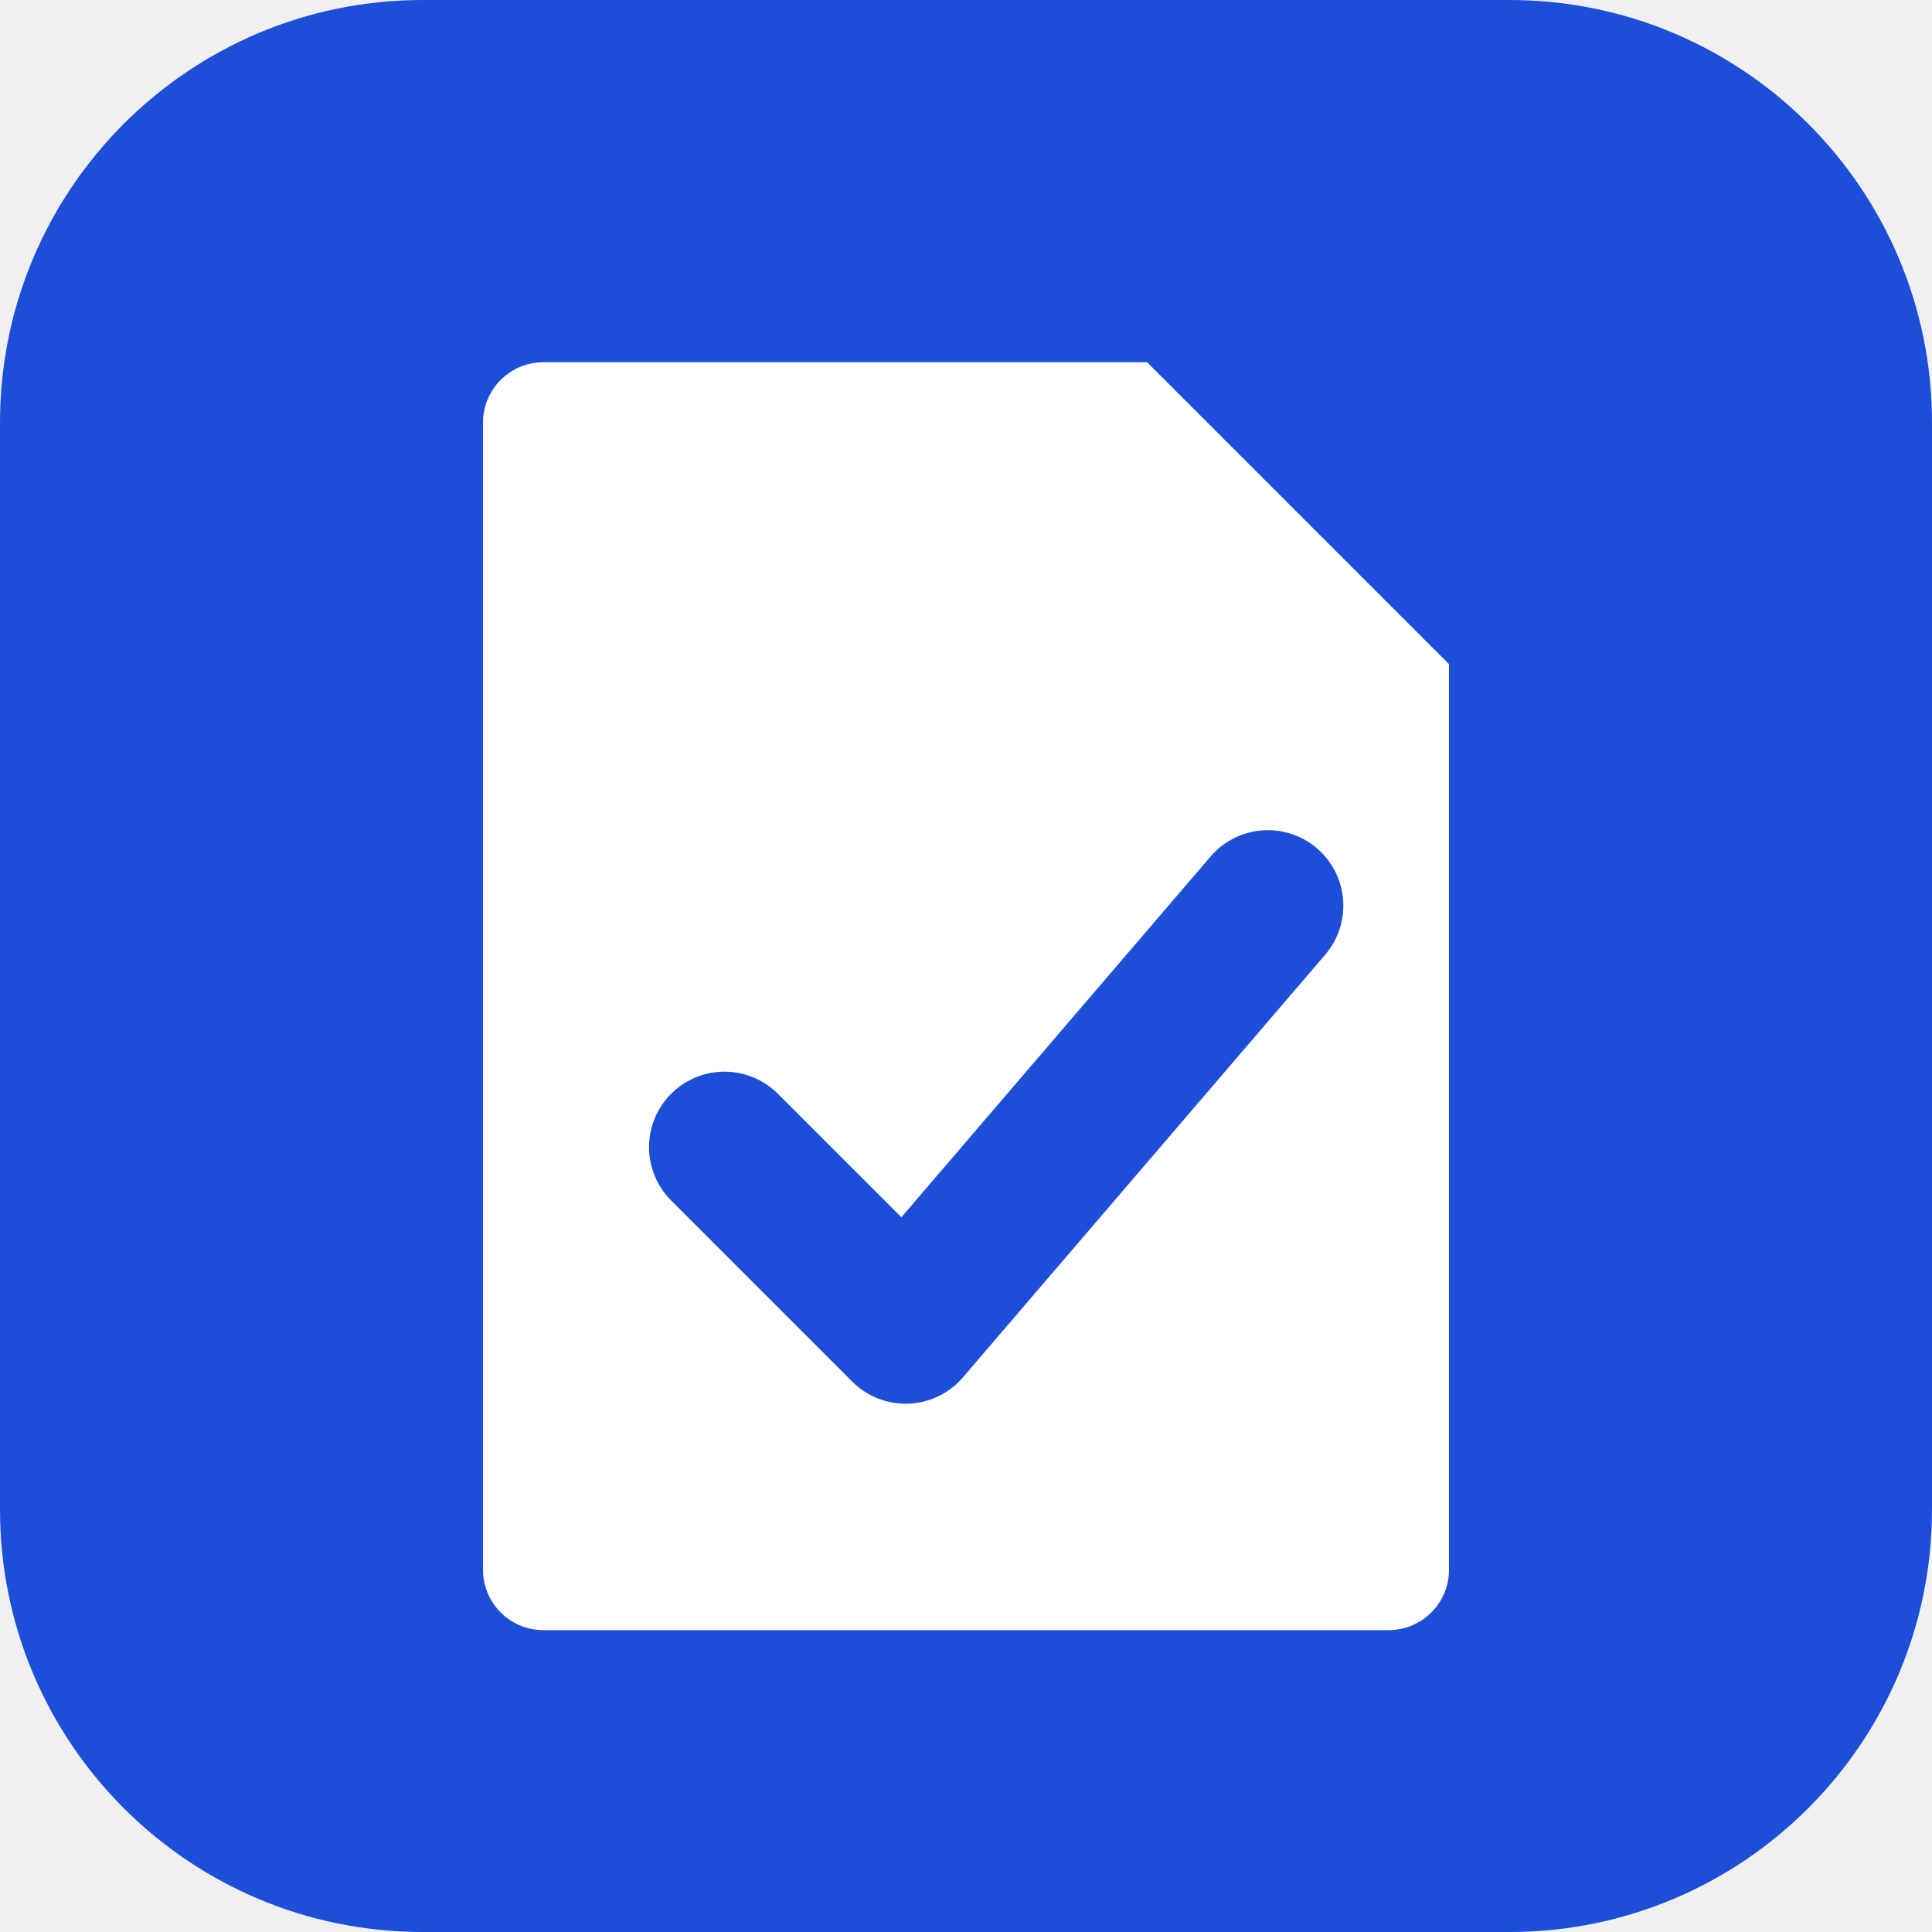
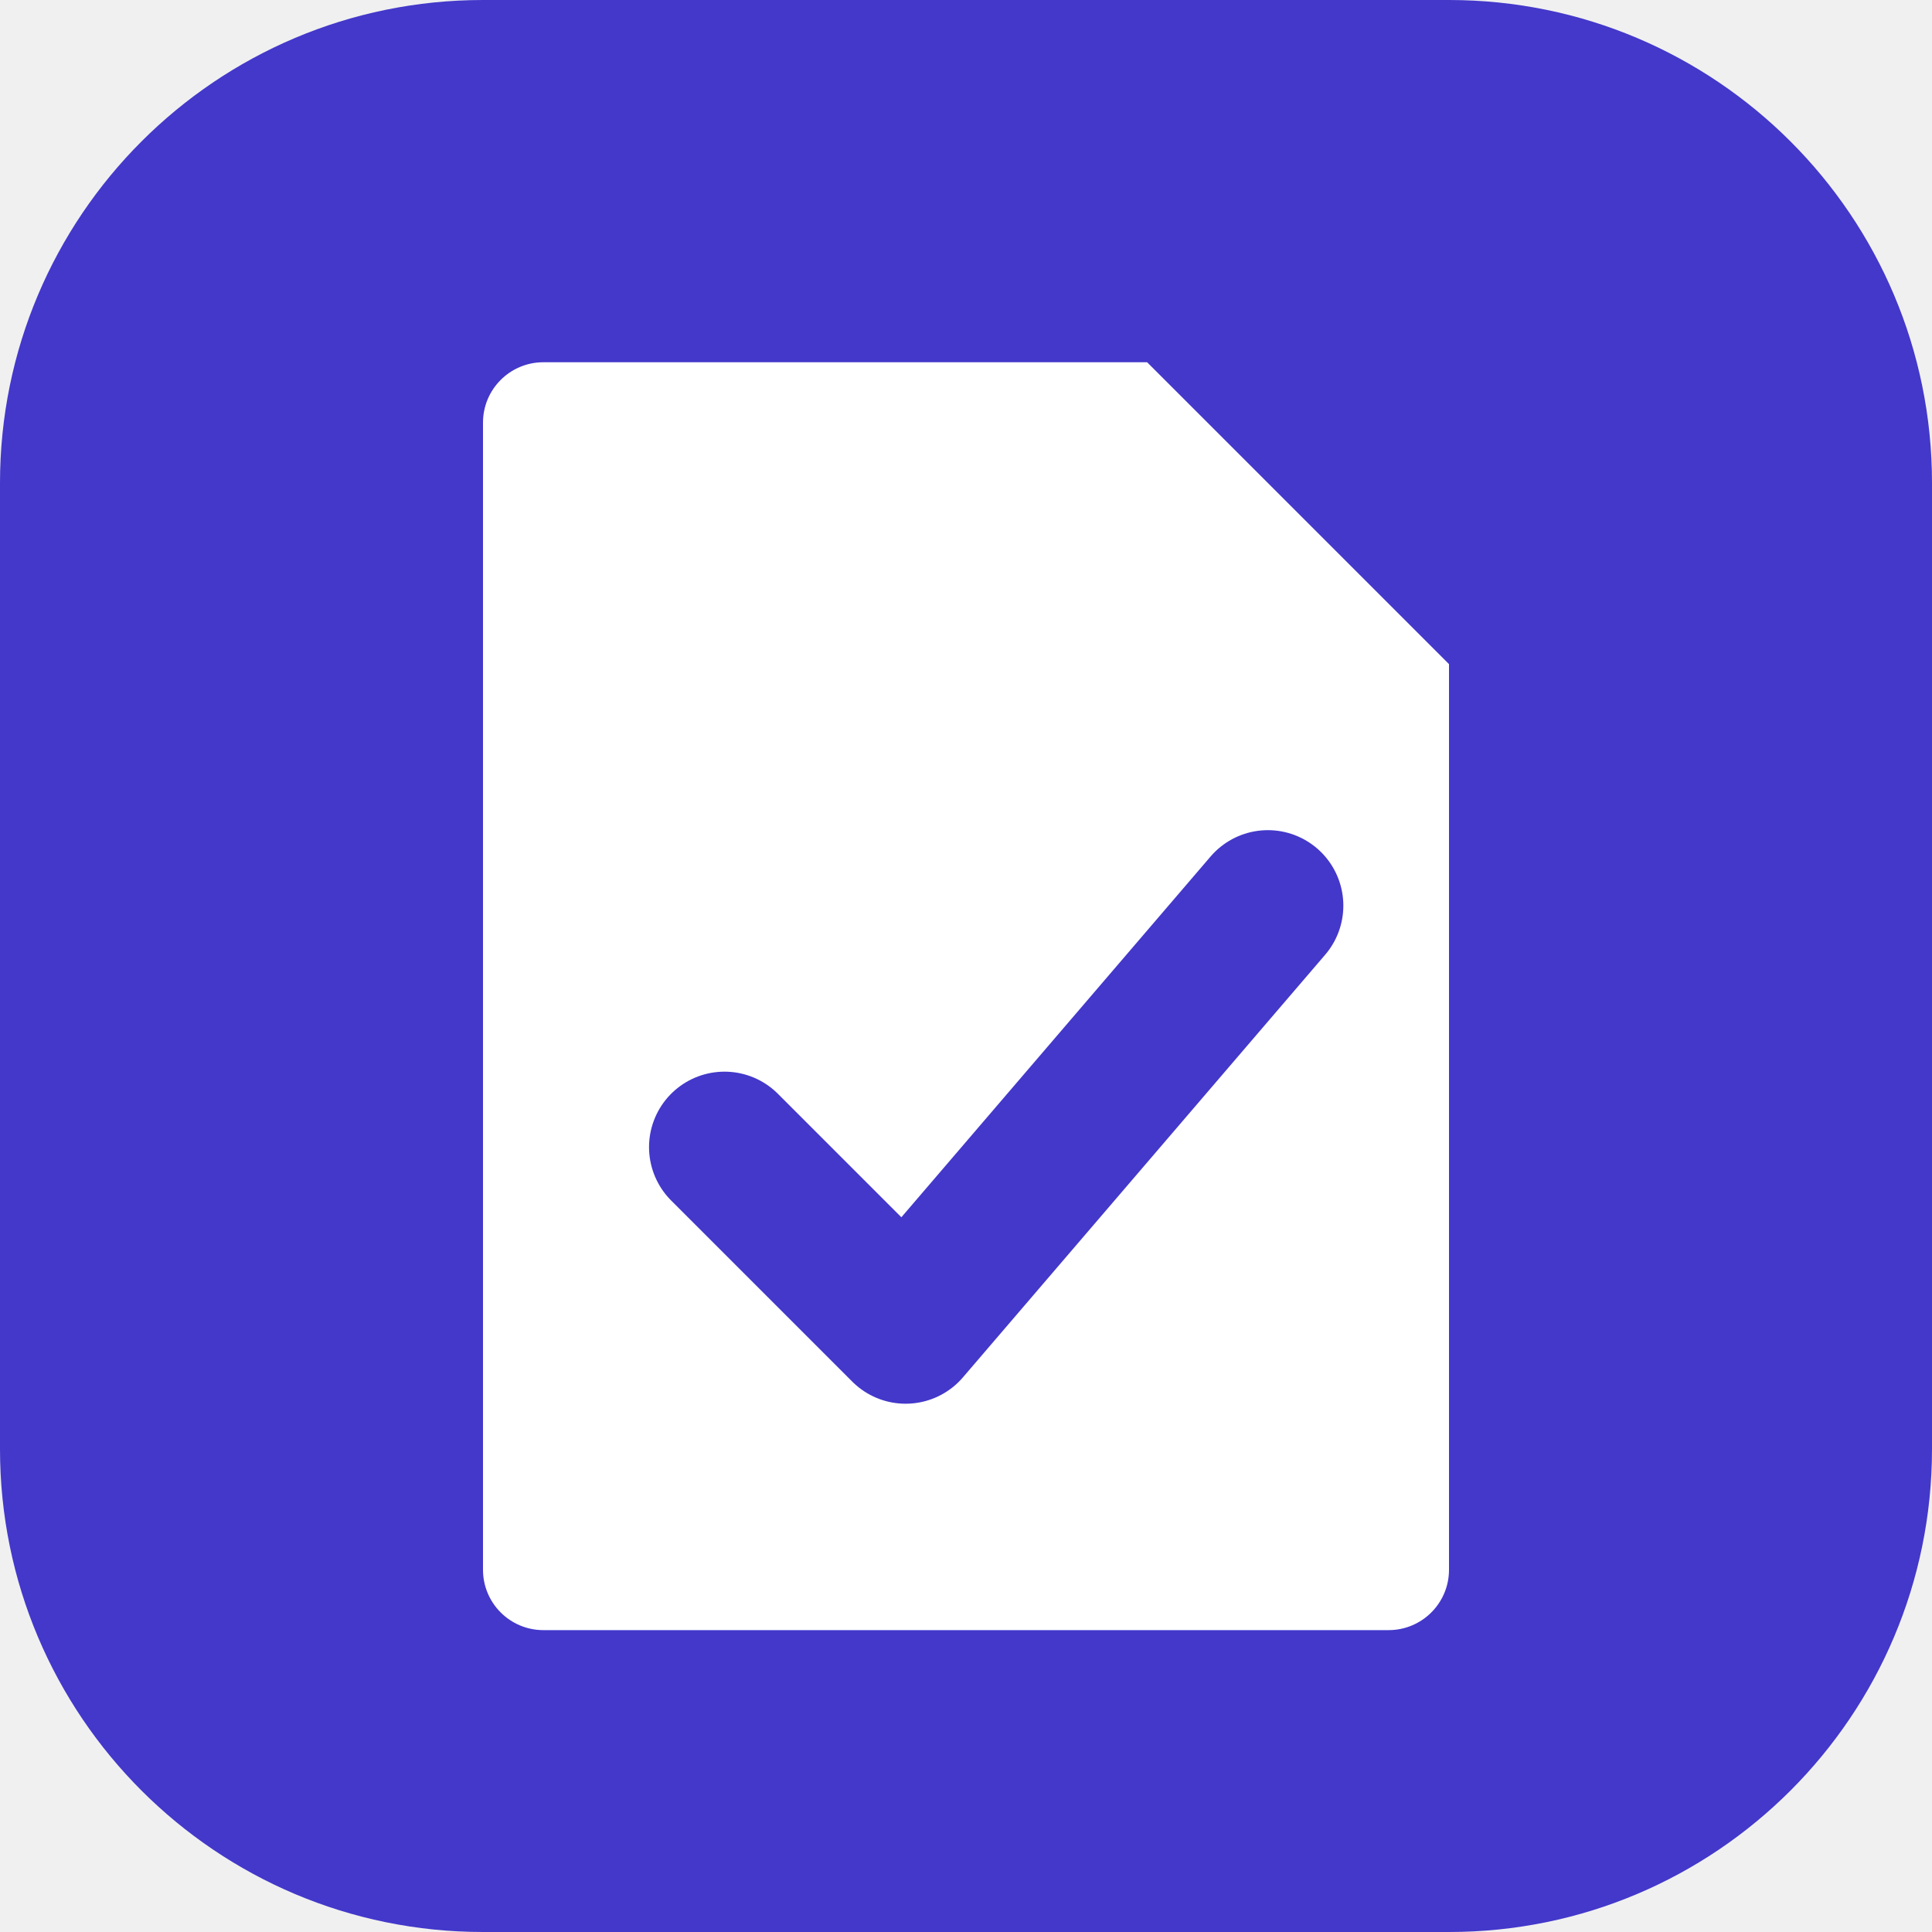
<svg xmlns="http://www.w3.org/2000/svg" viewBox="0 0 64 64">
-   <rect width="64" height="64" rx="14" fill="#1d4ed8" />
+   <rect width="64" height="64" rx="16" fill="#4338ca" />
  <path d="M18 12h20l10 10v30a2 2 0 0 1-2 2H18a2 2 0 0 1-2-2V14a2 2 0 0 1 2-2Z" fill="#ffffff" />
-   <path d="M24 38l6 6 12-14" fill="none" stroke="#1d4ed8" stroke-width="5" stroke-linecap="round" stroke-linejoin="round" />
+   <path d="M24 38l6 6 12-14" fill="none" stroke="#4338ca" stroke-width="5" stroke-linecap="round" stroke-linejoin="round" />
</svg>
